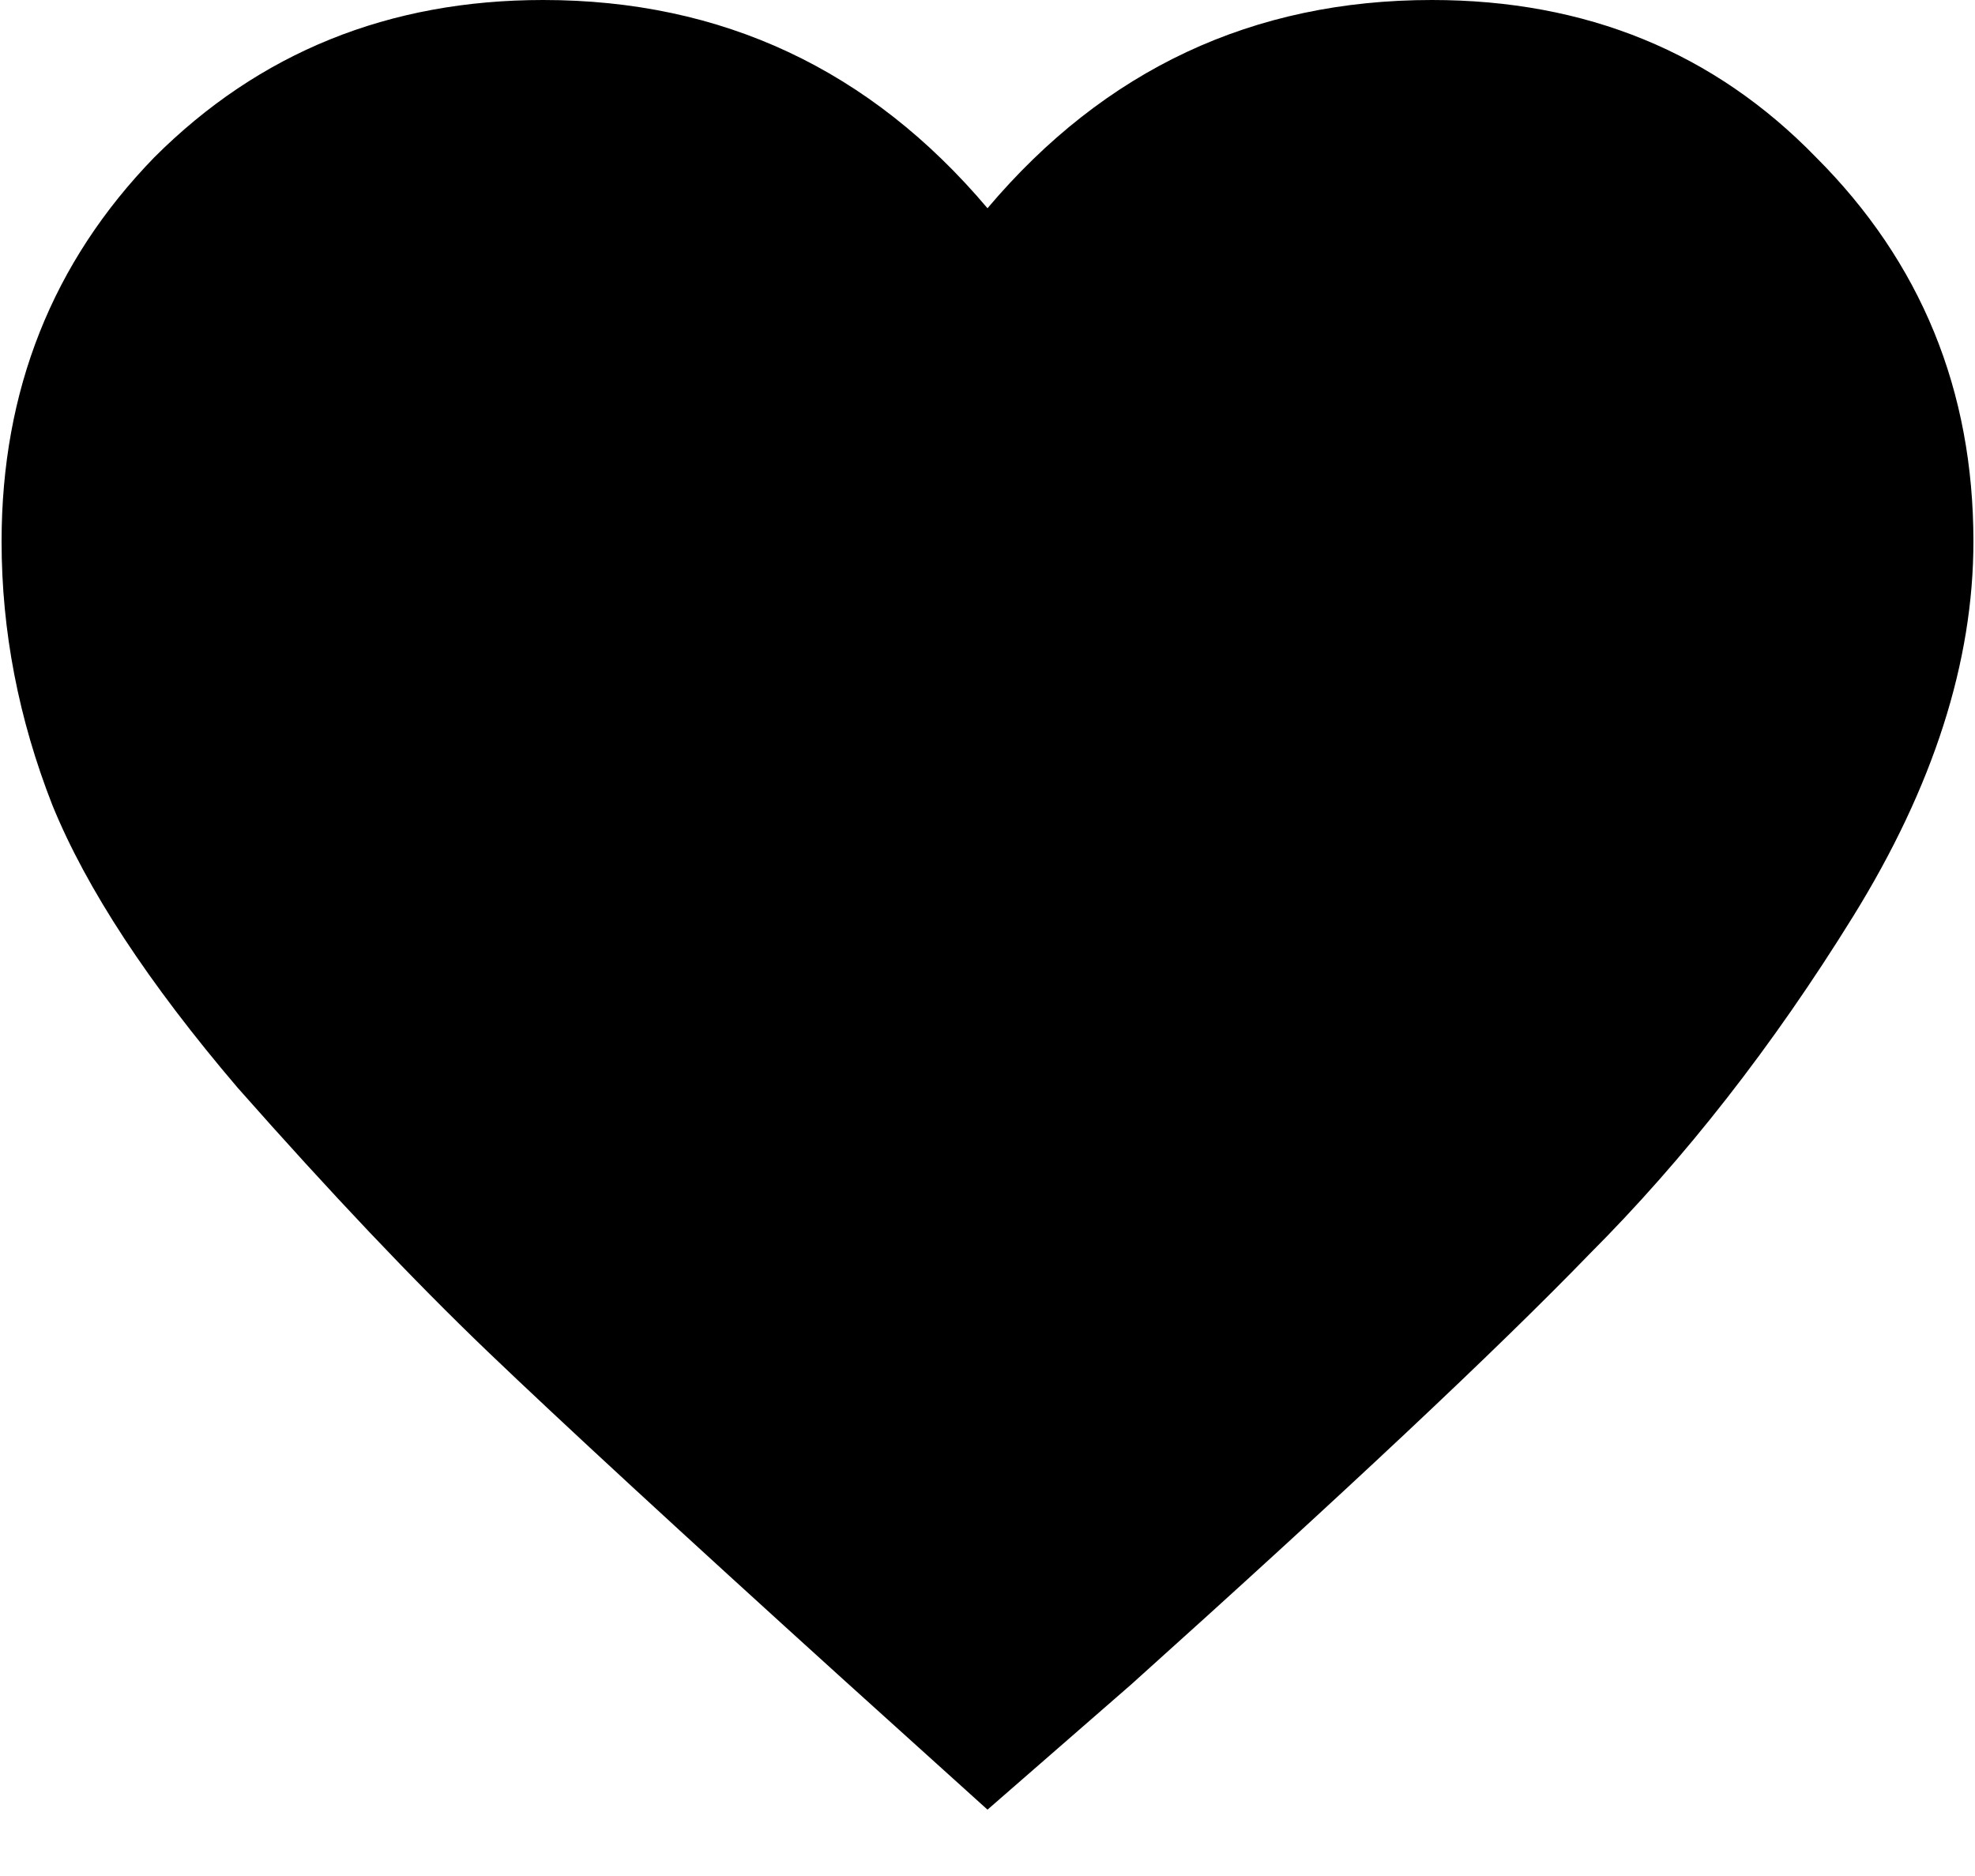
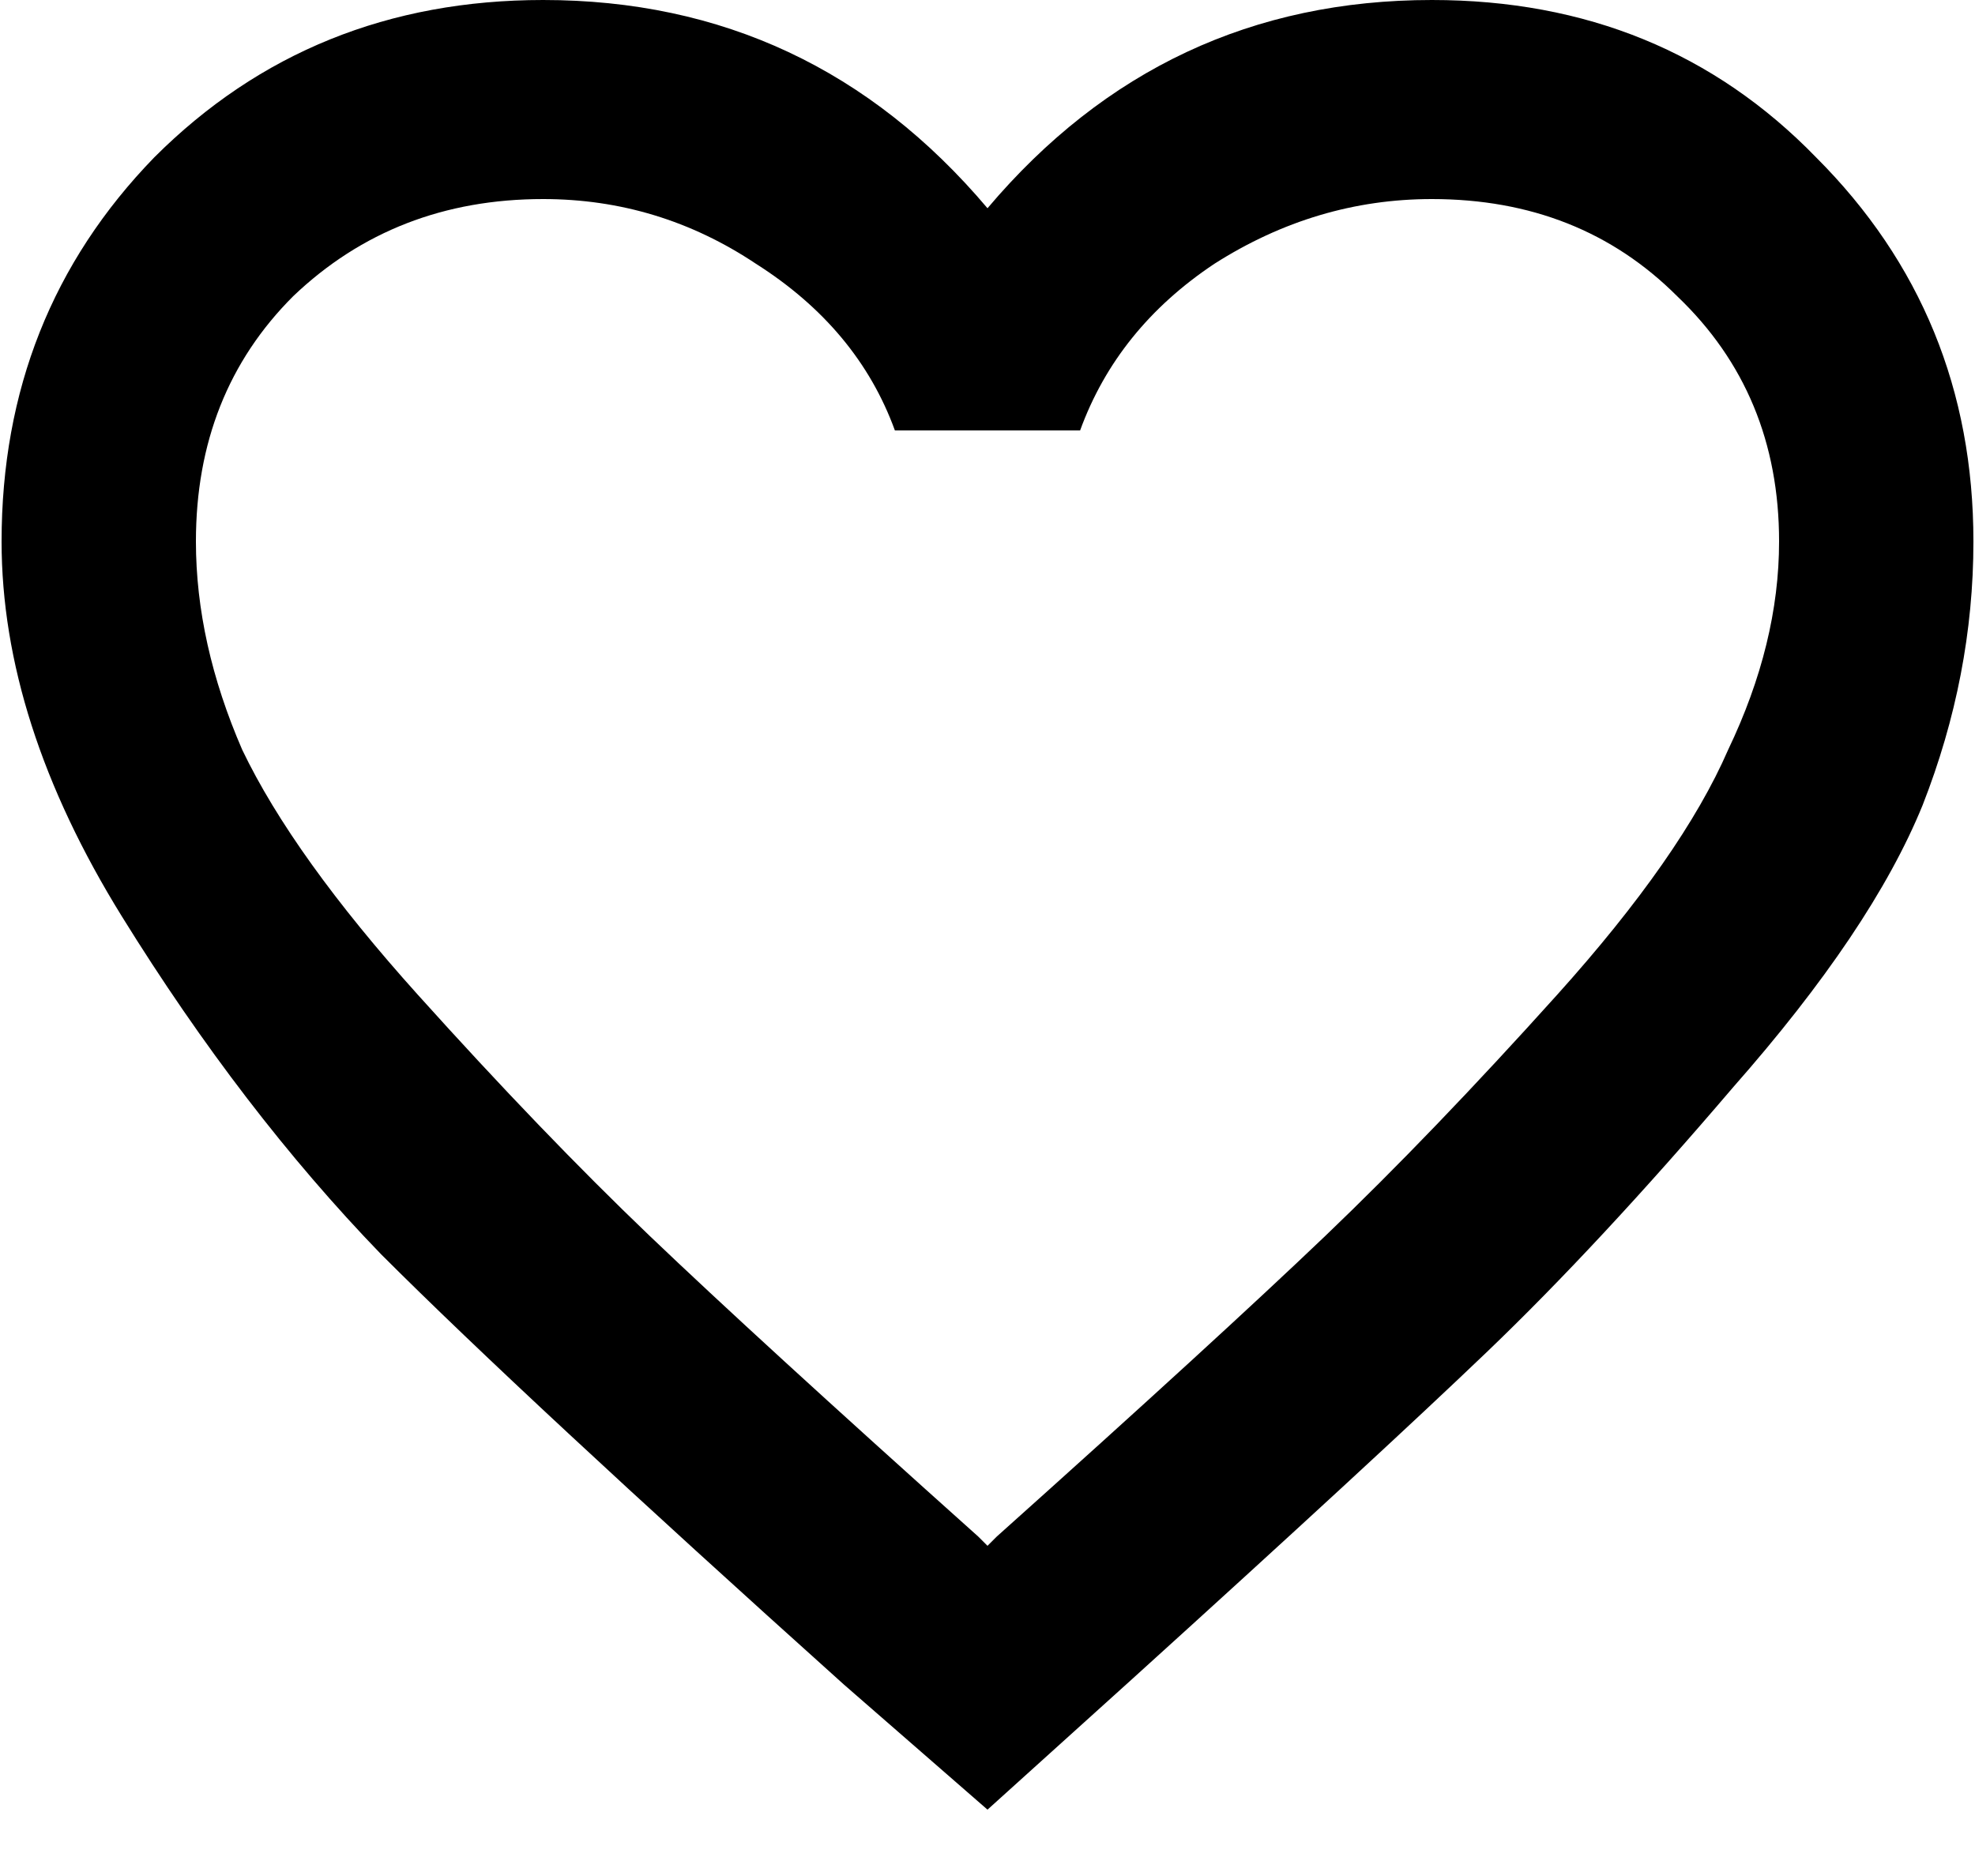
<svg xmlns="http://www.w3.org/2000/svg" width="20" height="19" viewBox="0 0 20 19" fill="none">
-   <path d="M10 18.328L8.547 17.016C6.891 15.516 5.688 14.406 4.938 13.688C4.188 12.969 3.344 12.078 2.406 11.016C1.5 9.953 0.875 9 0.531 8.156C0.188 7.281 0.016 6.391 0.016 5.484C0.016 3.953 0.531 2.656 1.562 1.594C2.625 0.531 3.938 0 5.5 0C7.312 0 8.812 0.703 10 2.109C11.188 0.703 12.688 0 14.5 0C16.062 0 17.359 0.531 18.391 1.594C19.453 2.656 19.984 3.953 19.984 5.484C19.984 6.703 19.578 7.969 18.766 9.281C17.953 10.594 17.062 11.734 16.094 12.703C15.156 13.672 13.609 15.125 11.453 17.062L10 18.328Z" fill="black" />
+   <path d="M10.094 15.562C11.594 14.219 12.703 13.203 13.422 12.516C14.141 11.828 14.922 11.016 15.766 10.078C16.609 9.141 17.188 8.312 17.5 7.594C17.844 6.875 18.016 6.172 18.016 5.484C18.016 4.484 17.672 3.656 16.984 3C16.328 2.344 15.5 2.016 14.5 2.016C13.719 2.016 12.984 2.234 12.297 2.672C11.641 3.109 11.188 3.672 10.938 4.359H9.062C8.812 3.672 8.344 3.109 7.656 2.672C7 2.234 6.281 2.016 5.5 2.016C4.5 2.016 3.656 2.344 2.969 3C2.312 3.656 1.984 4.484 1.984 5.484C1.984 6.172 2.141 6.875 2.453 7.594C2.797 8.312 3.391 9.141 4.234 10.078C5.078 11.016 5.859 11.828 6.578 12.516C7.297 13.203 8.406 14.219 9.906 15.562L10 15.656L10.094 15.562ZM14.5 0C16.062 0 17.359 0.531 18.391 1.594C19.453 2.656 19.984 3.953 19.984 5.484C19.984 6.391 19.812 7.281 19.469 8.156C19.125 9 18.484 9.953 17.547 11.016C16.641 12.078 15.812 12.969 15.062 13.688C14.312 14.406 13.109 15.516 11.453 17.016L10 18.328L8.547 17.062C6.391 15.125 4.828 13.672 3.859 12.703C2.922 11.734 2.047 10.594 1.234 9.281C0.422 7.969 0.016 6.703 0.016 5.484C0.016 3.953 0.531 2.656 1.562 1.594C2.625 0.531 3.938 0 5.5 0C7.312 0 8.812 0.703 10 2.109C11.188 0.703 12.688 0 14.5 0Z" fill="black" />
</svg>
